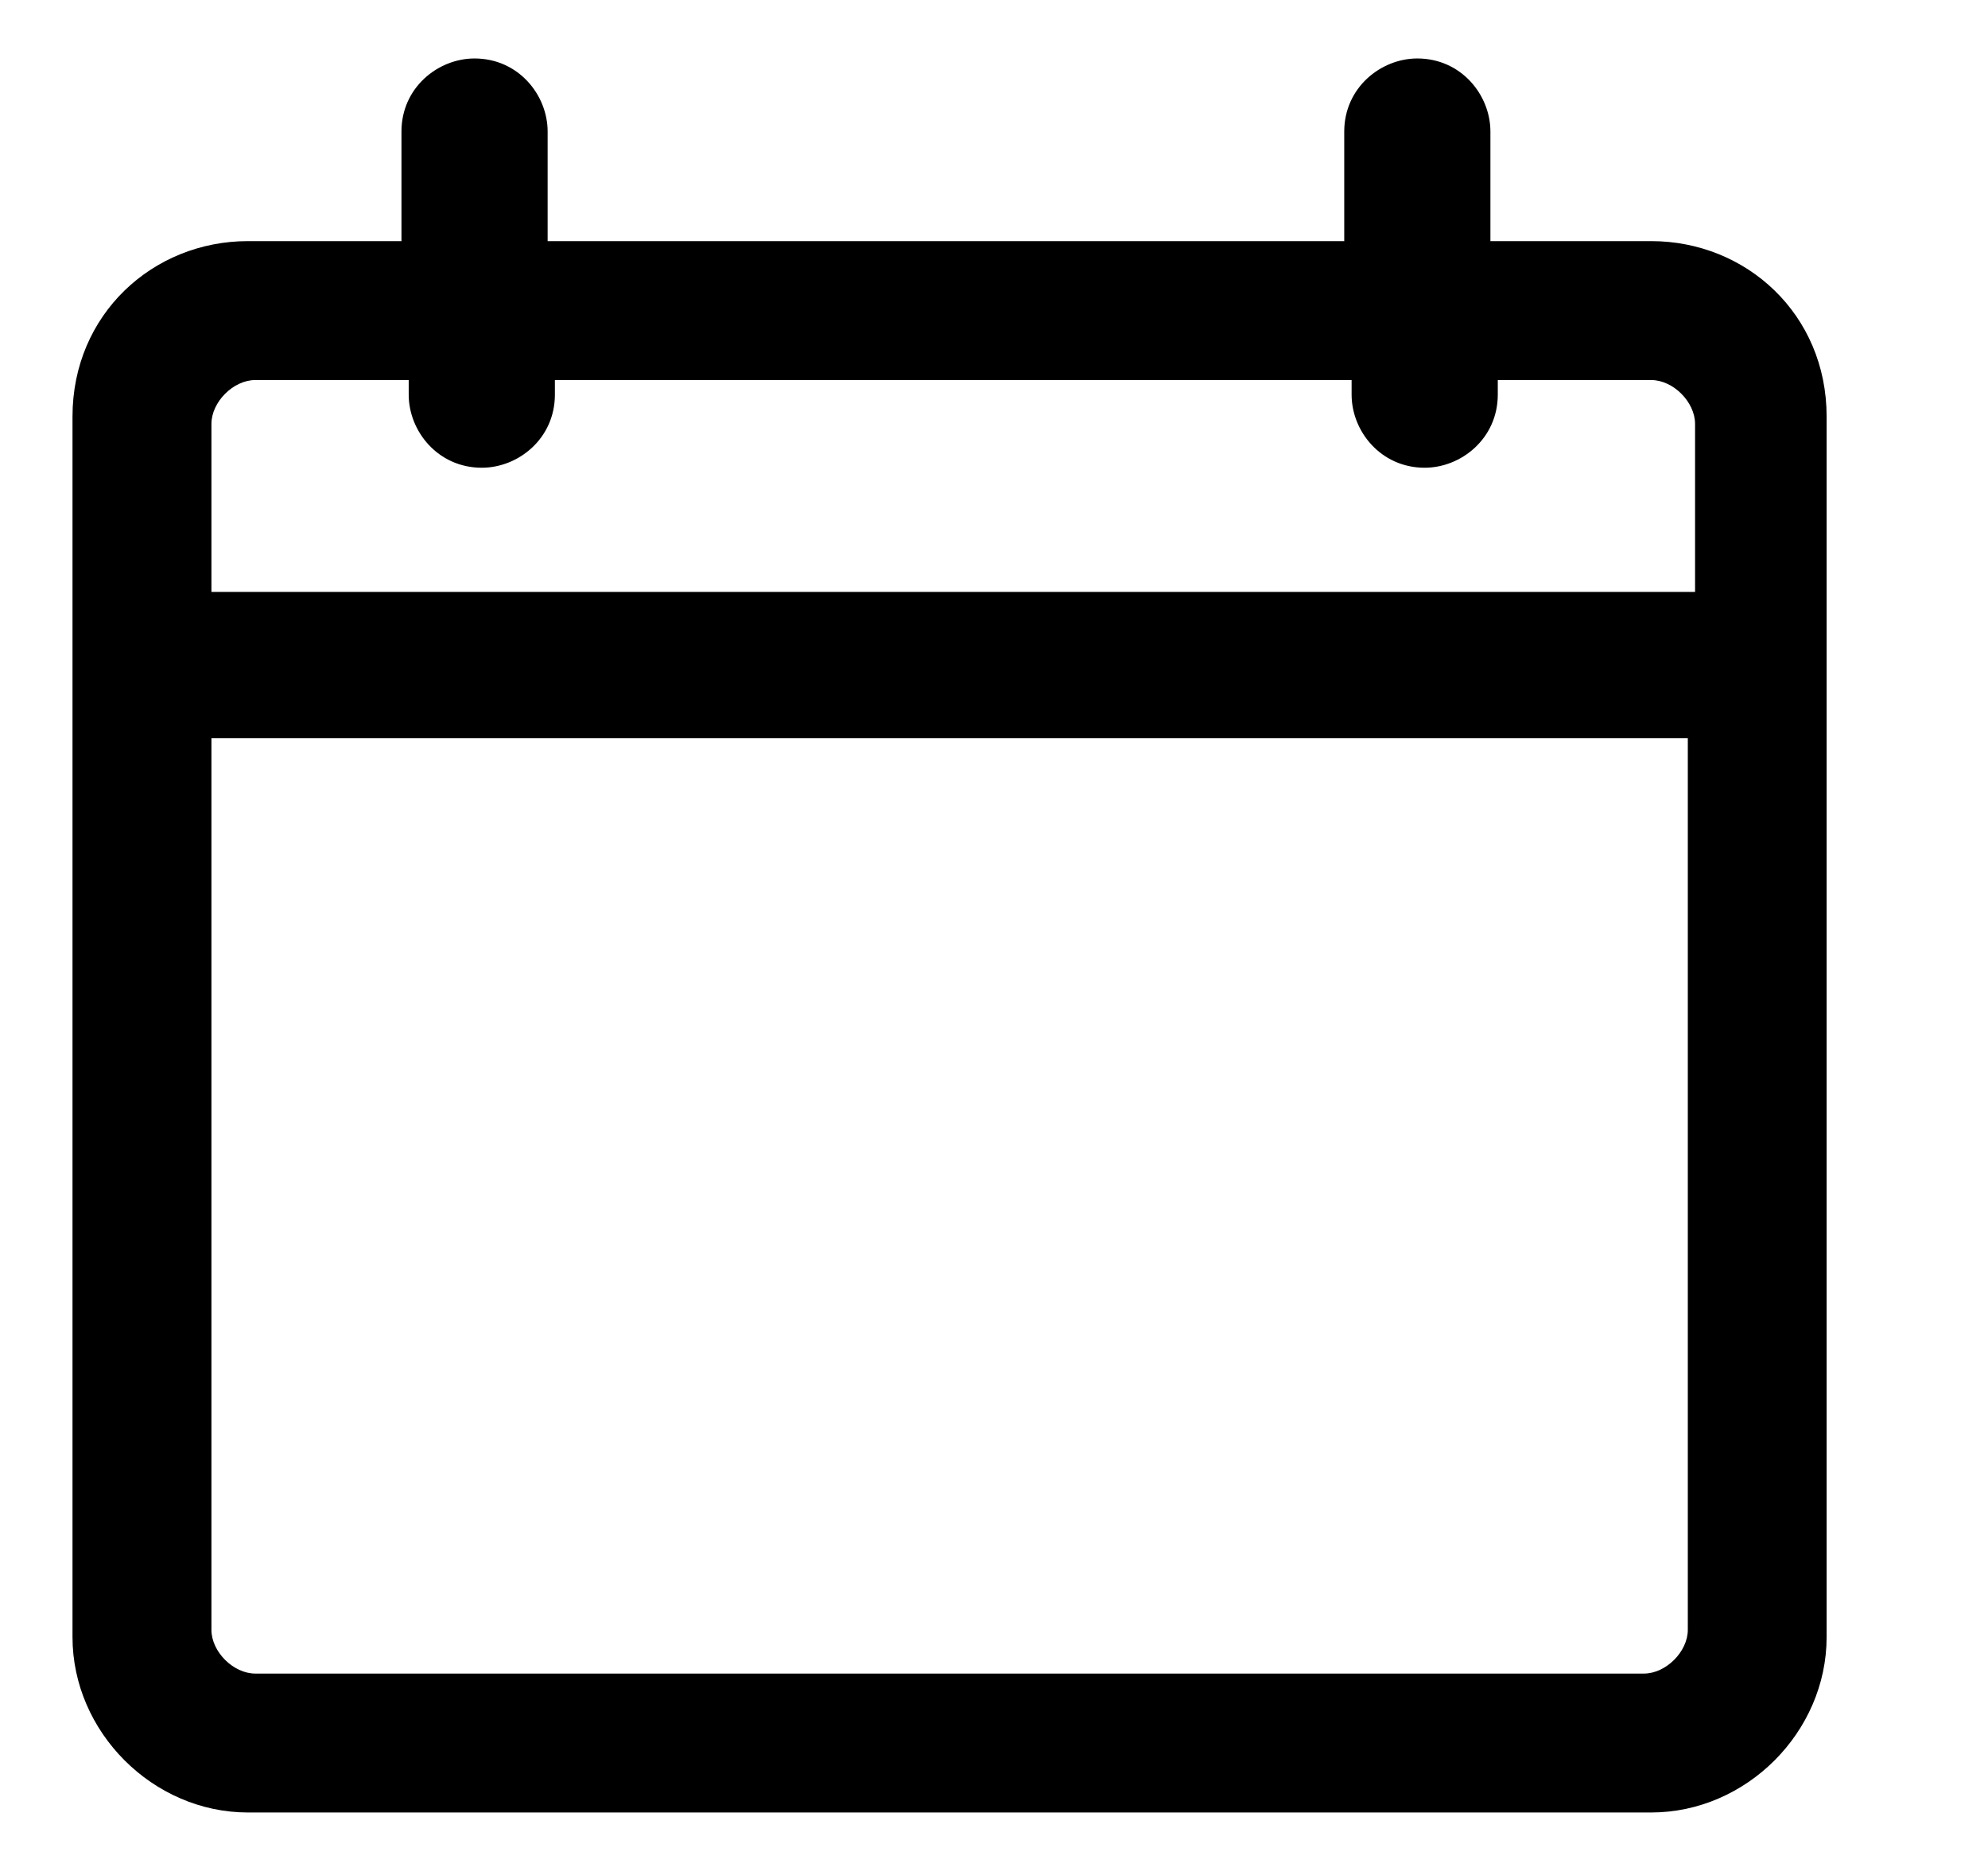
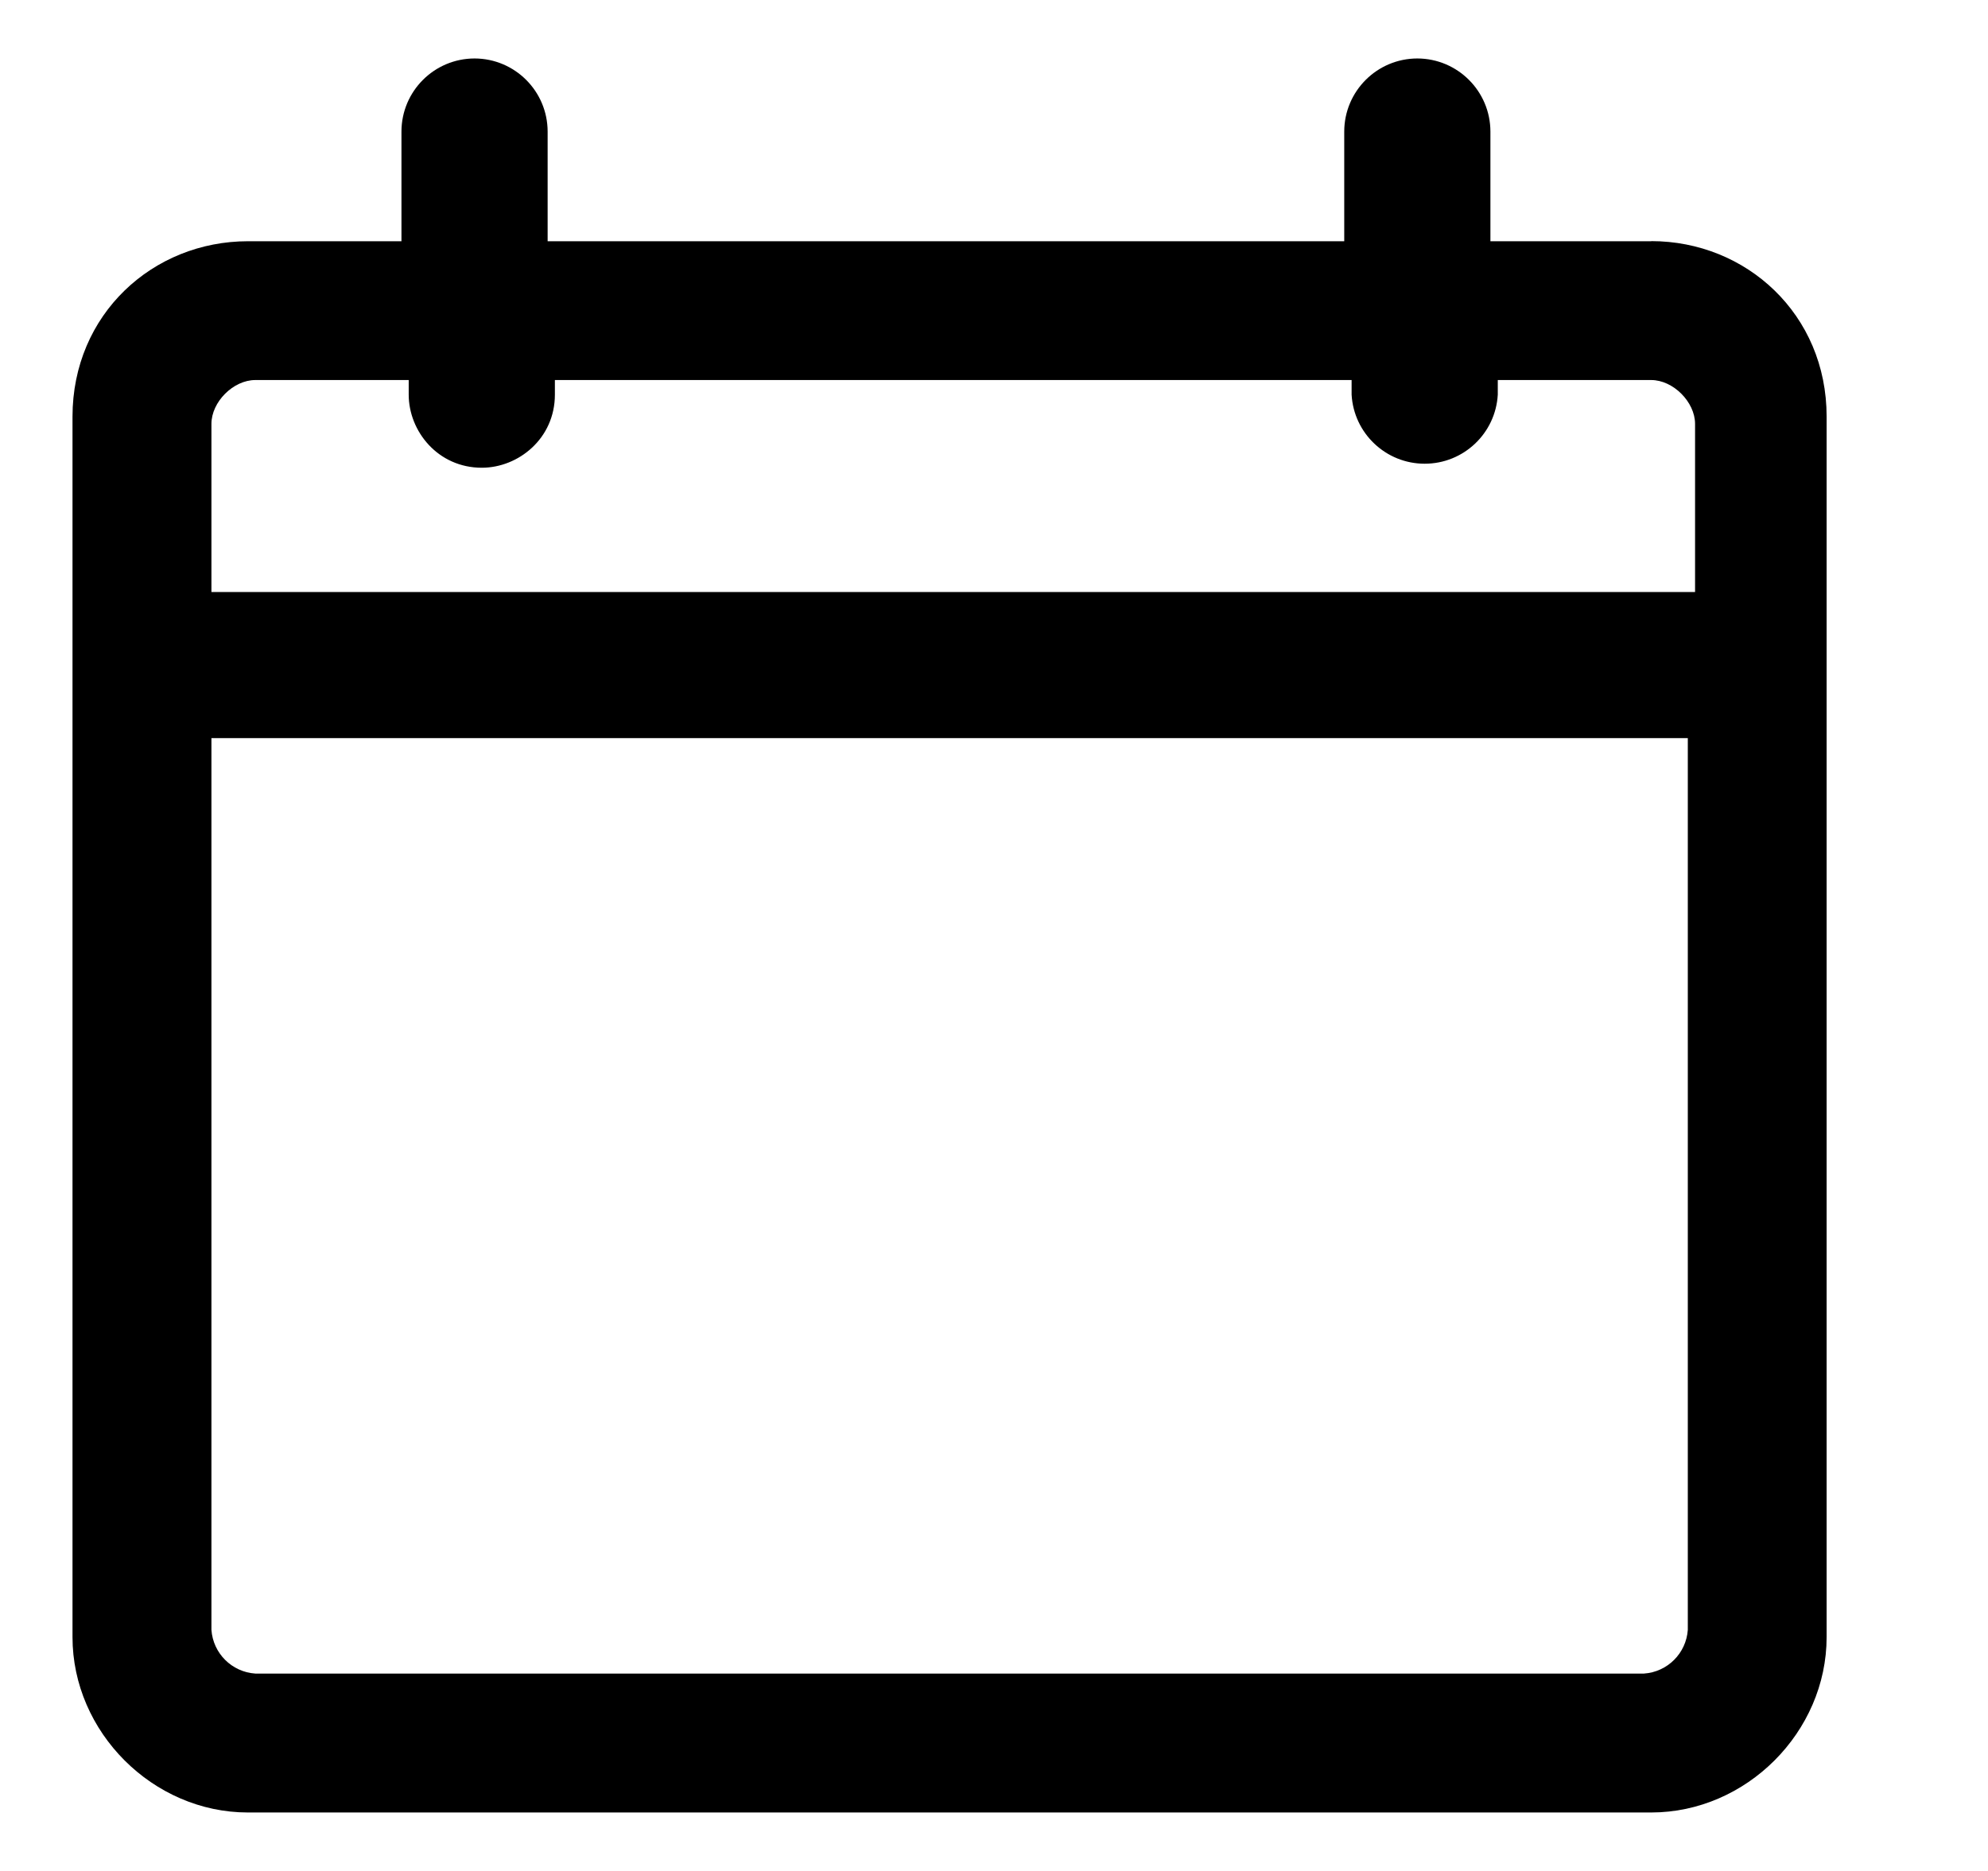
- <svg xmlns="http://www.w3.org/2000/svg" width="17" height="16" viewBox="0 0 17 16" fill="none">
-   <path d="M14.12 2.062H12.745V1.125C12.745 0.812 12.495 0.5 12.12 0.5C11.808 0.5 11.495 0.75 11.495 1.125V2.062H4.683V1.125C4.683 0.812 4.433 0.5 4.058 0.5C3.745 0.5 3.433 0.75 3.433 1.125V2.062H2.12C1.308 2.062 0.62 2.688 0.62 3.562V14C0.62 14.812 1.308 15.5 2.12 15.5H14.12C14.933 15.5 15.62 14.812 15.62 14V3.562C15.62 2.688 14.933 2.062 14.12 2.062ZM4.12 4C4.433 4 4.745 3.75 4.745 3.375V3.25H11.558V3.375C11.558 3.688 11.808 4 12.183 4C12.495 4 12.808 3.75 12.808 3.375V3.25H14.12C14.308 3.25 14.495 3.438 14.495 3.625V5.062H1.808V3.625C1.808 3.438 1.995 3.25 2.183 3.25H3.495V3.375C3.495 3.688 3.745 4 4.12 4ZM14.433 13.938C14.433 14.125 14.245 14.312 14.058 14.312H2.183C1.995 14.312 1.808 14.125 1.808 13.938V9.375V6.312H14.433V13.938Z" fill="currentColor" />
+ <svg xmlns="http://www.w3.org/2000/svg" width="17" height="16" fill="none">
+   <path d="M14.12 2.063h-1.375v-.938A.626.626 0 0012.12.5a.626.626 0 00-.625.625v.938H4.683v-.938A.626.626 0 004.058.5a.626.626 0 00-.625.625v.938H2.12c-.812 0-1.5.624-1.5 1.5V14c0 .813.688 1.5 1.5 1.5h12c.813 0 1.5-.688 1.5-1.5V3.562c0-.874-.687-1.5-1.5-1.5zM4.12 4c.313 0 .625-.25.625-.625V3.25h6.813v.125a.626.626 0 001.25 0V3.25h1.312c.188 0 .375.188.375.375v1.438H1.808V3.625c0-.188.187-.375.375-.375h1.312v.125c0 .313.25.625.625.625zm10.313 9.938a.403.403 0 01-.375.374H2.183a.403.403 0 01-.375-.374V6.312h12.625v7.625z" fill="currentColor" />
</svg>
